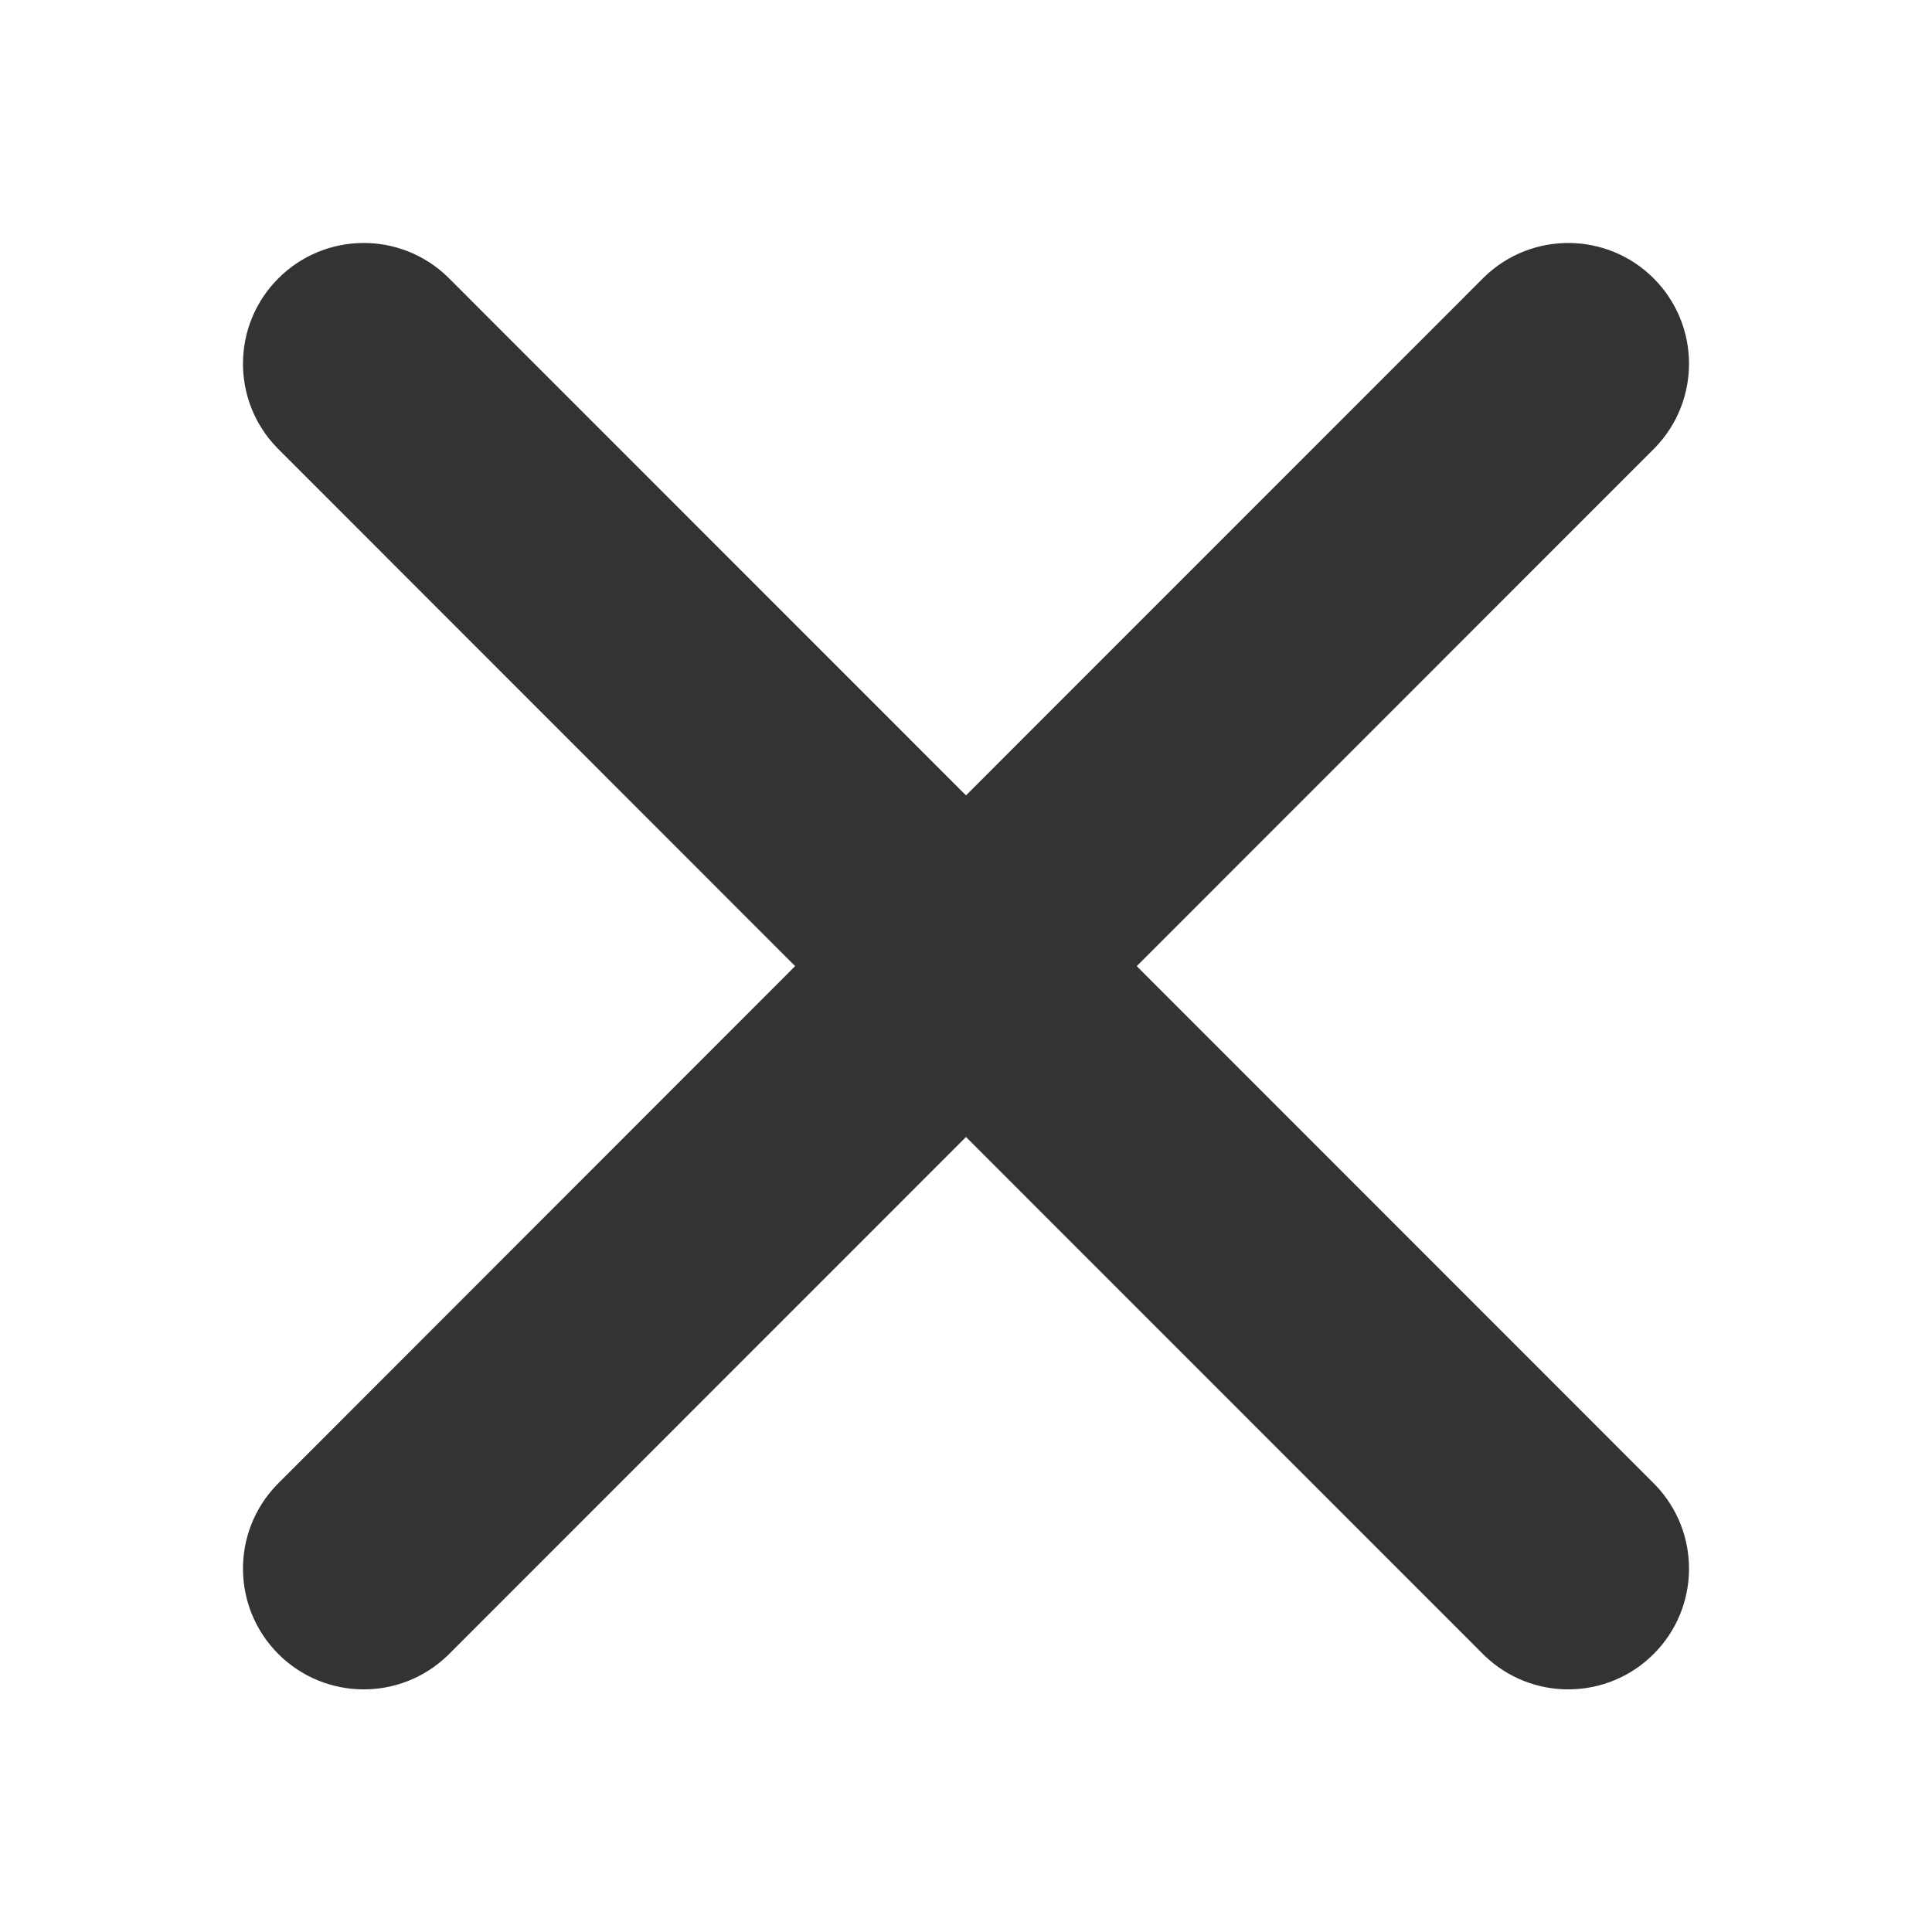
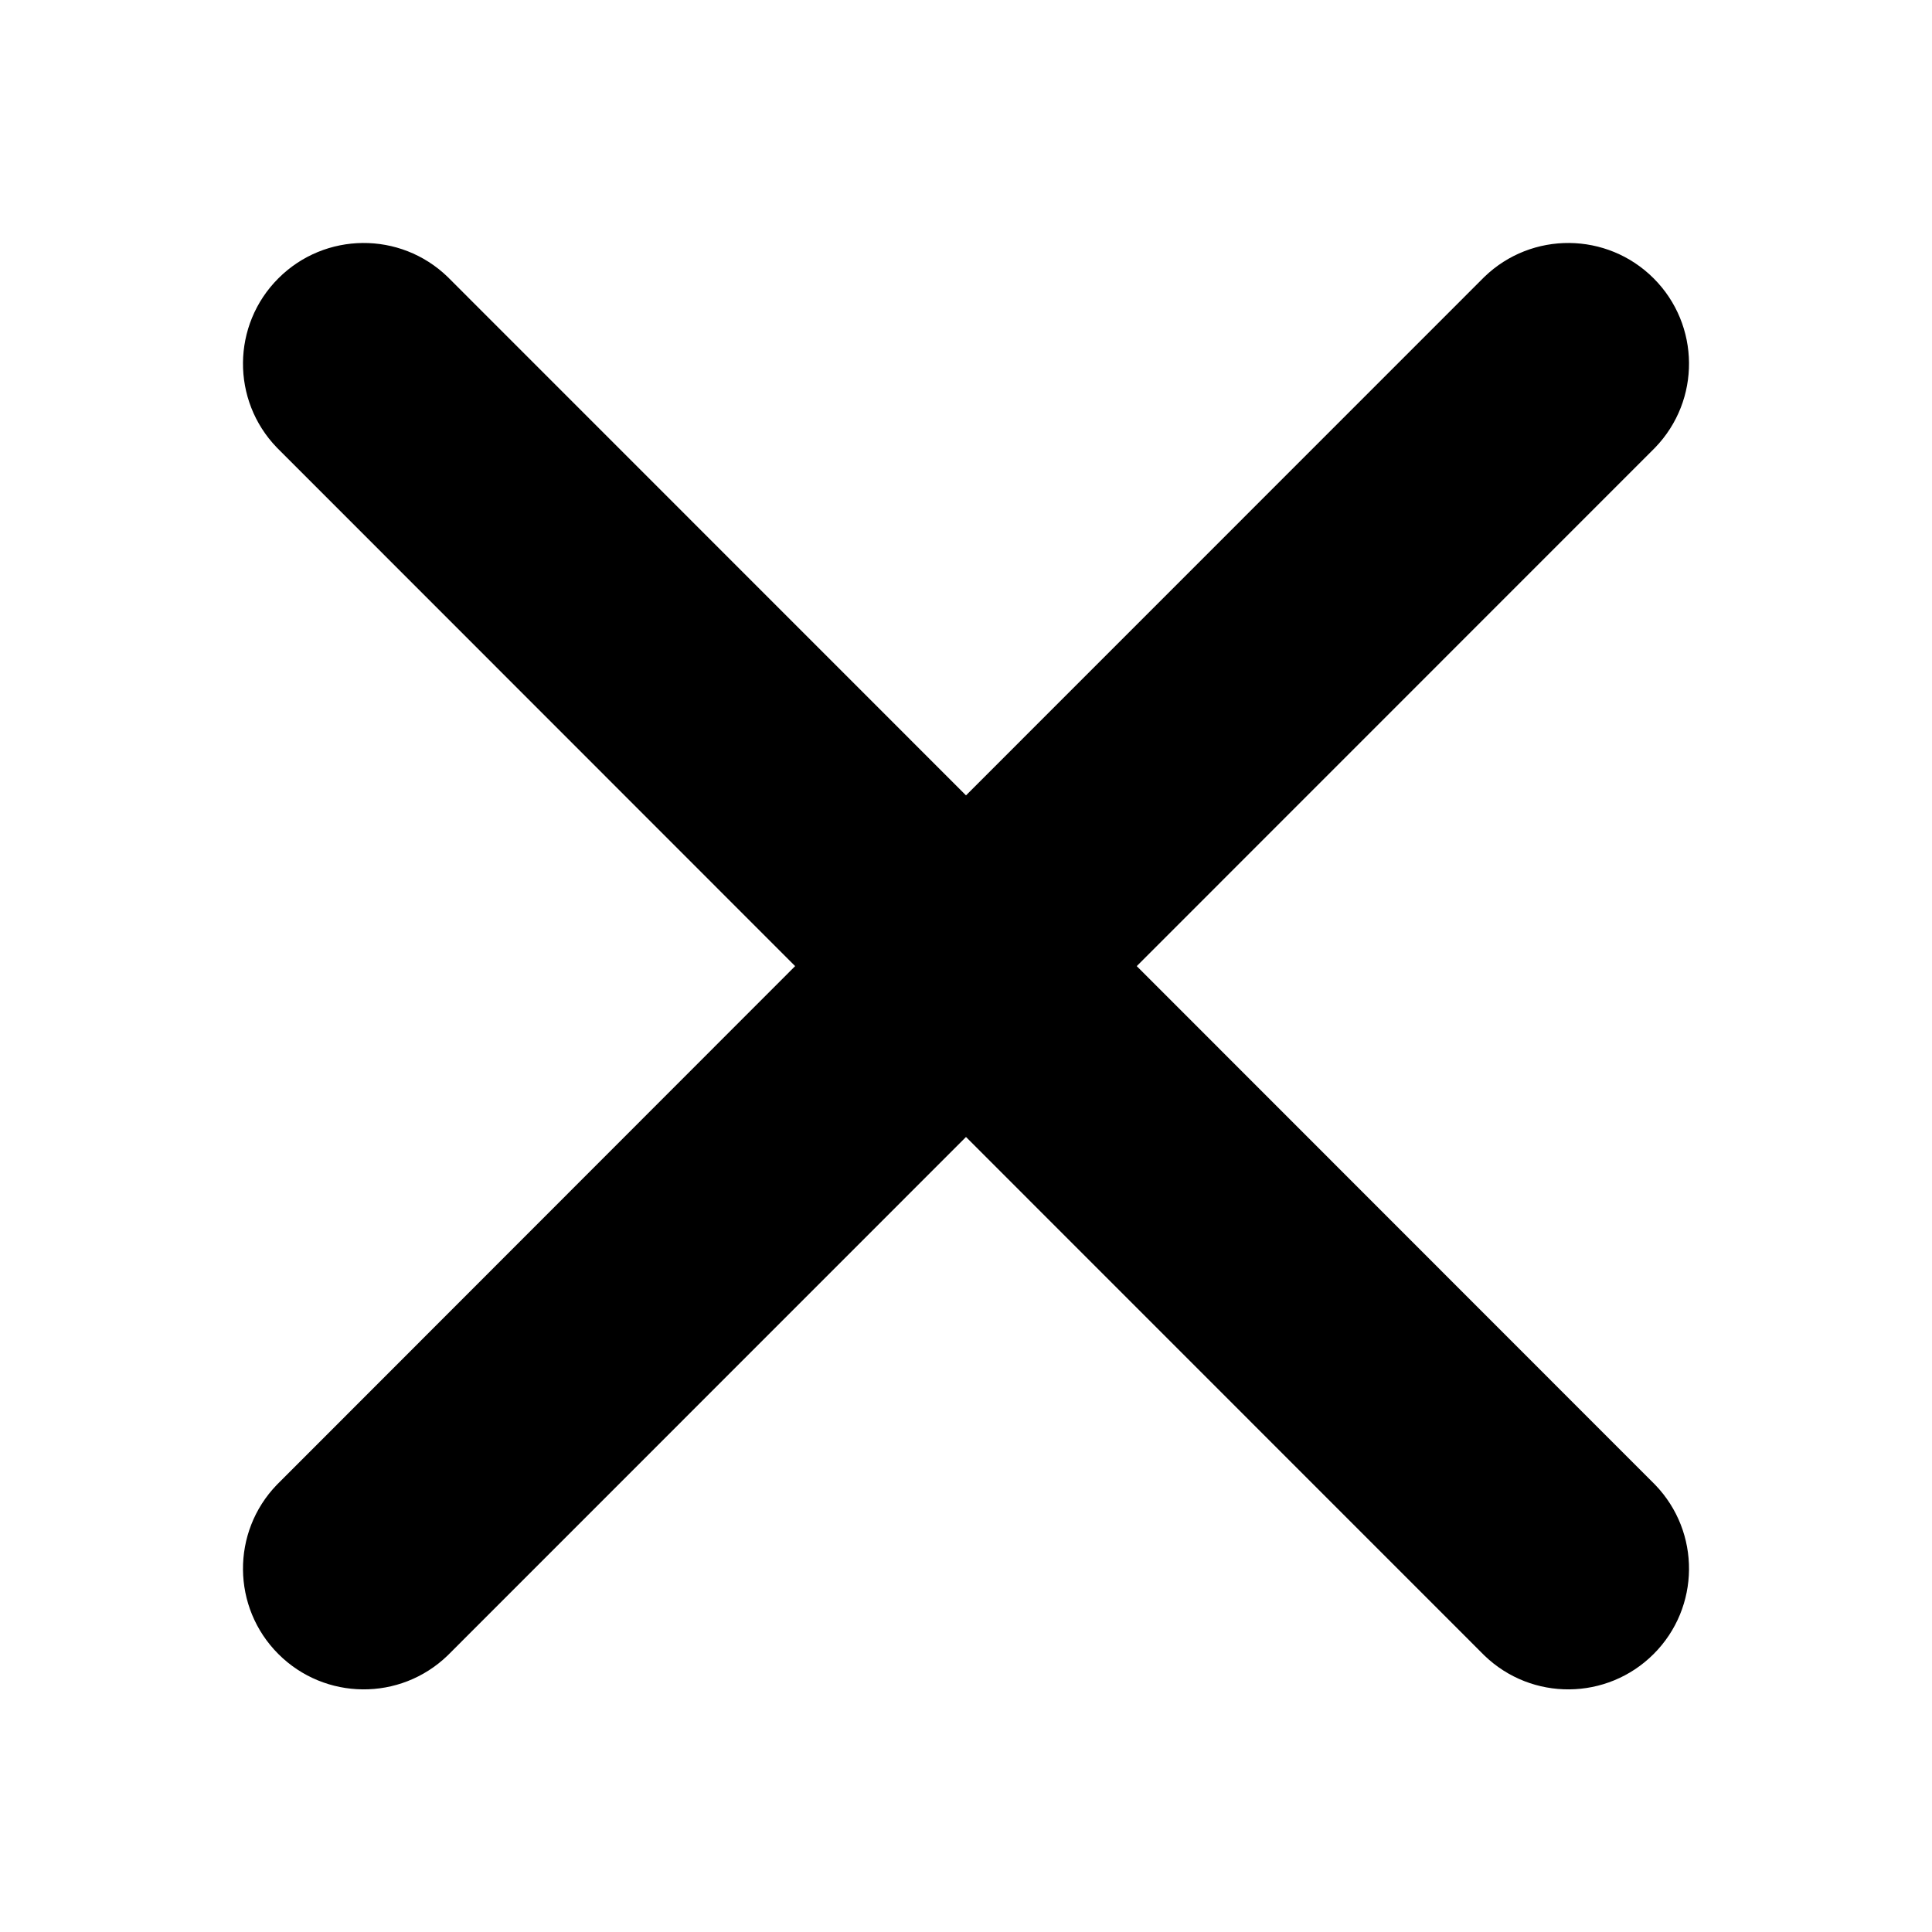
<svg xmlns="http://www.w3.org/2000/svg" width="16" height="16" viewBox="0 0 16 16">
-   <path fill="#333" fill-rule="nonzero" d="M3.707 2.293L8 6.587l4.293-4.294a1 1 0 0 1 1.414 1.414L9.414 8.001l4.293 4.295a1 1 0 0 1-1.414 1.414L8 9.416 3.707 13.71a1 1 0 0 1-1.414-1.414l4.292-4.295-4.292-4.294a1 1 0 0 1 1.414-1.414z" />
+   <path fill-rule="nonzero" d="M3.707 2.293L8 6.587l4.293-4.294a1 1 0 0 1 1.414 1.414L9.414 8.001l4.293 4.295a1 1 0 0 1-1.414 1.414L8 9.416 3.707 13.71a1 1 0 0 1-1.414-1.414l4.292-4.295-4.292-4.294a1 1 0 0 1 1.414-1.414z" />
</svg>
